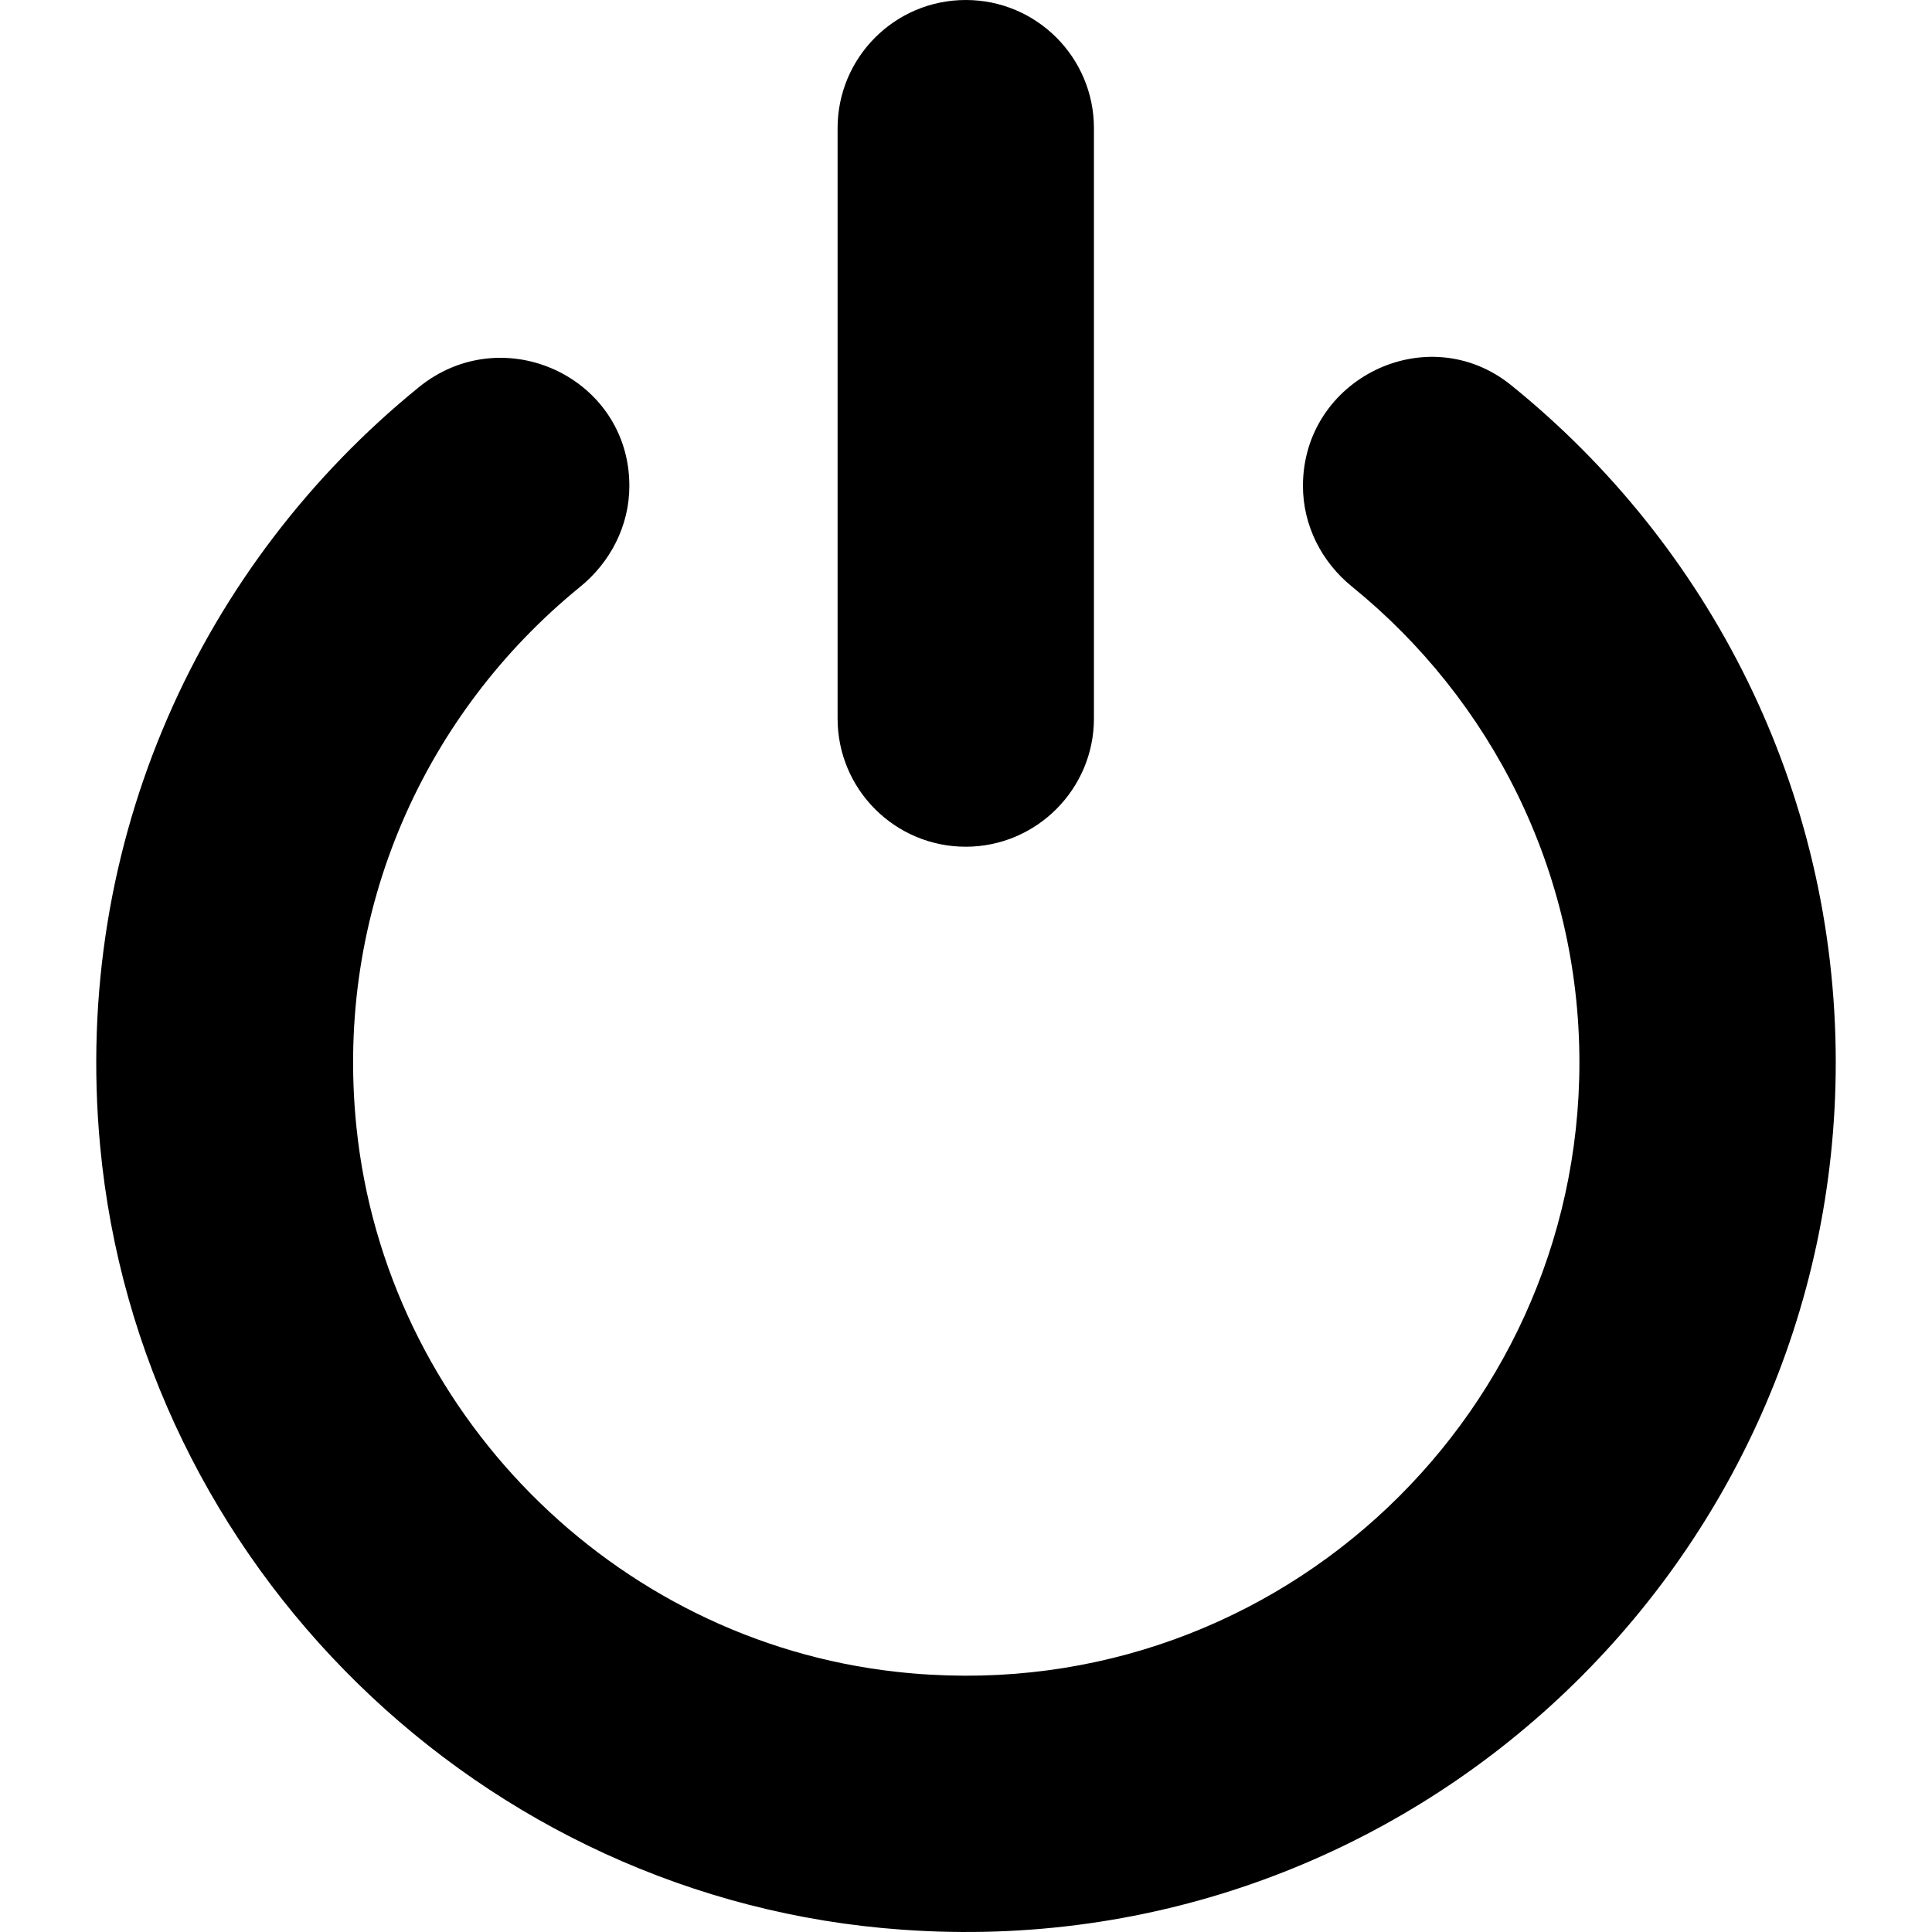
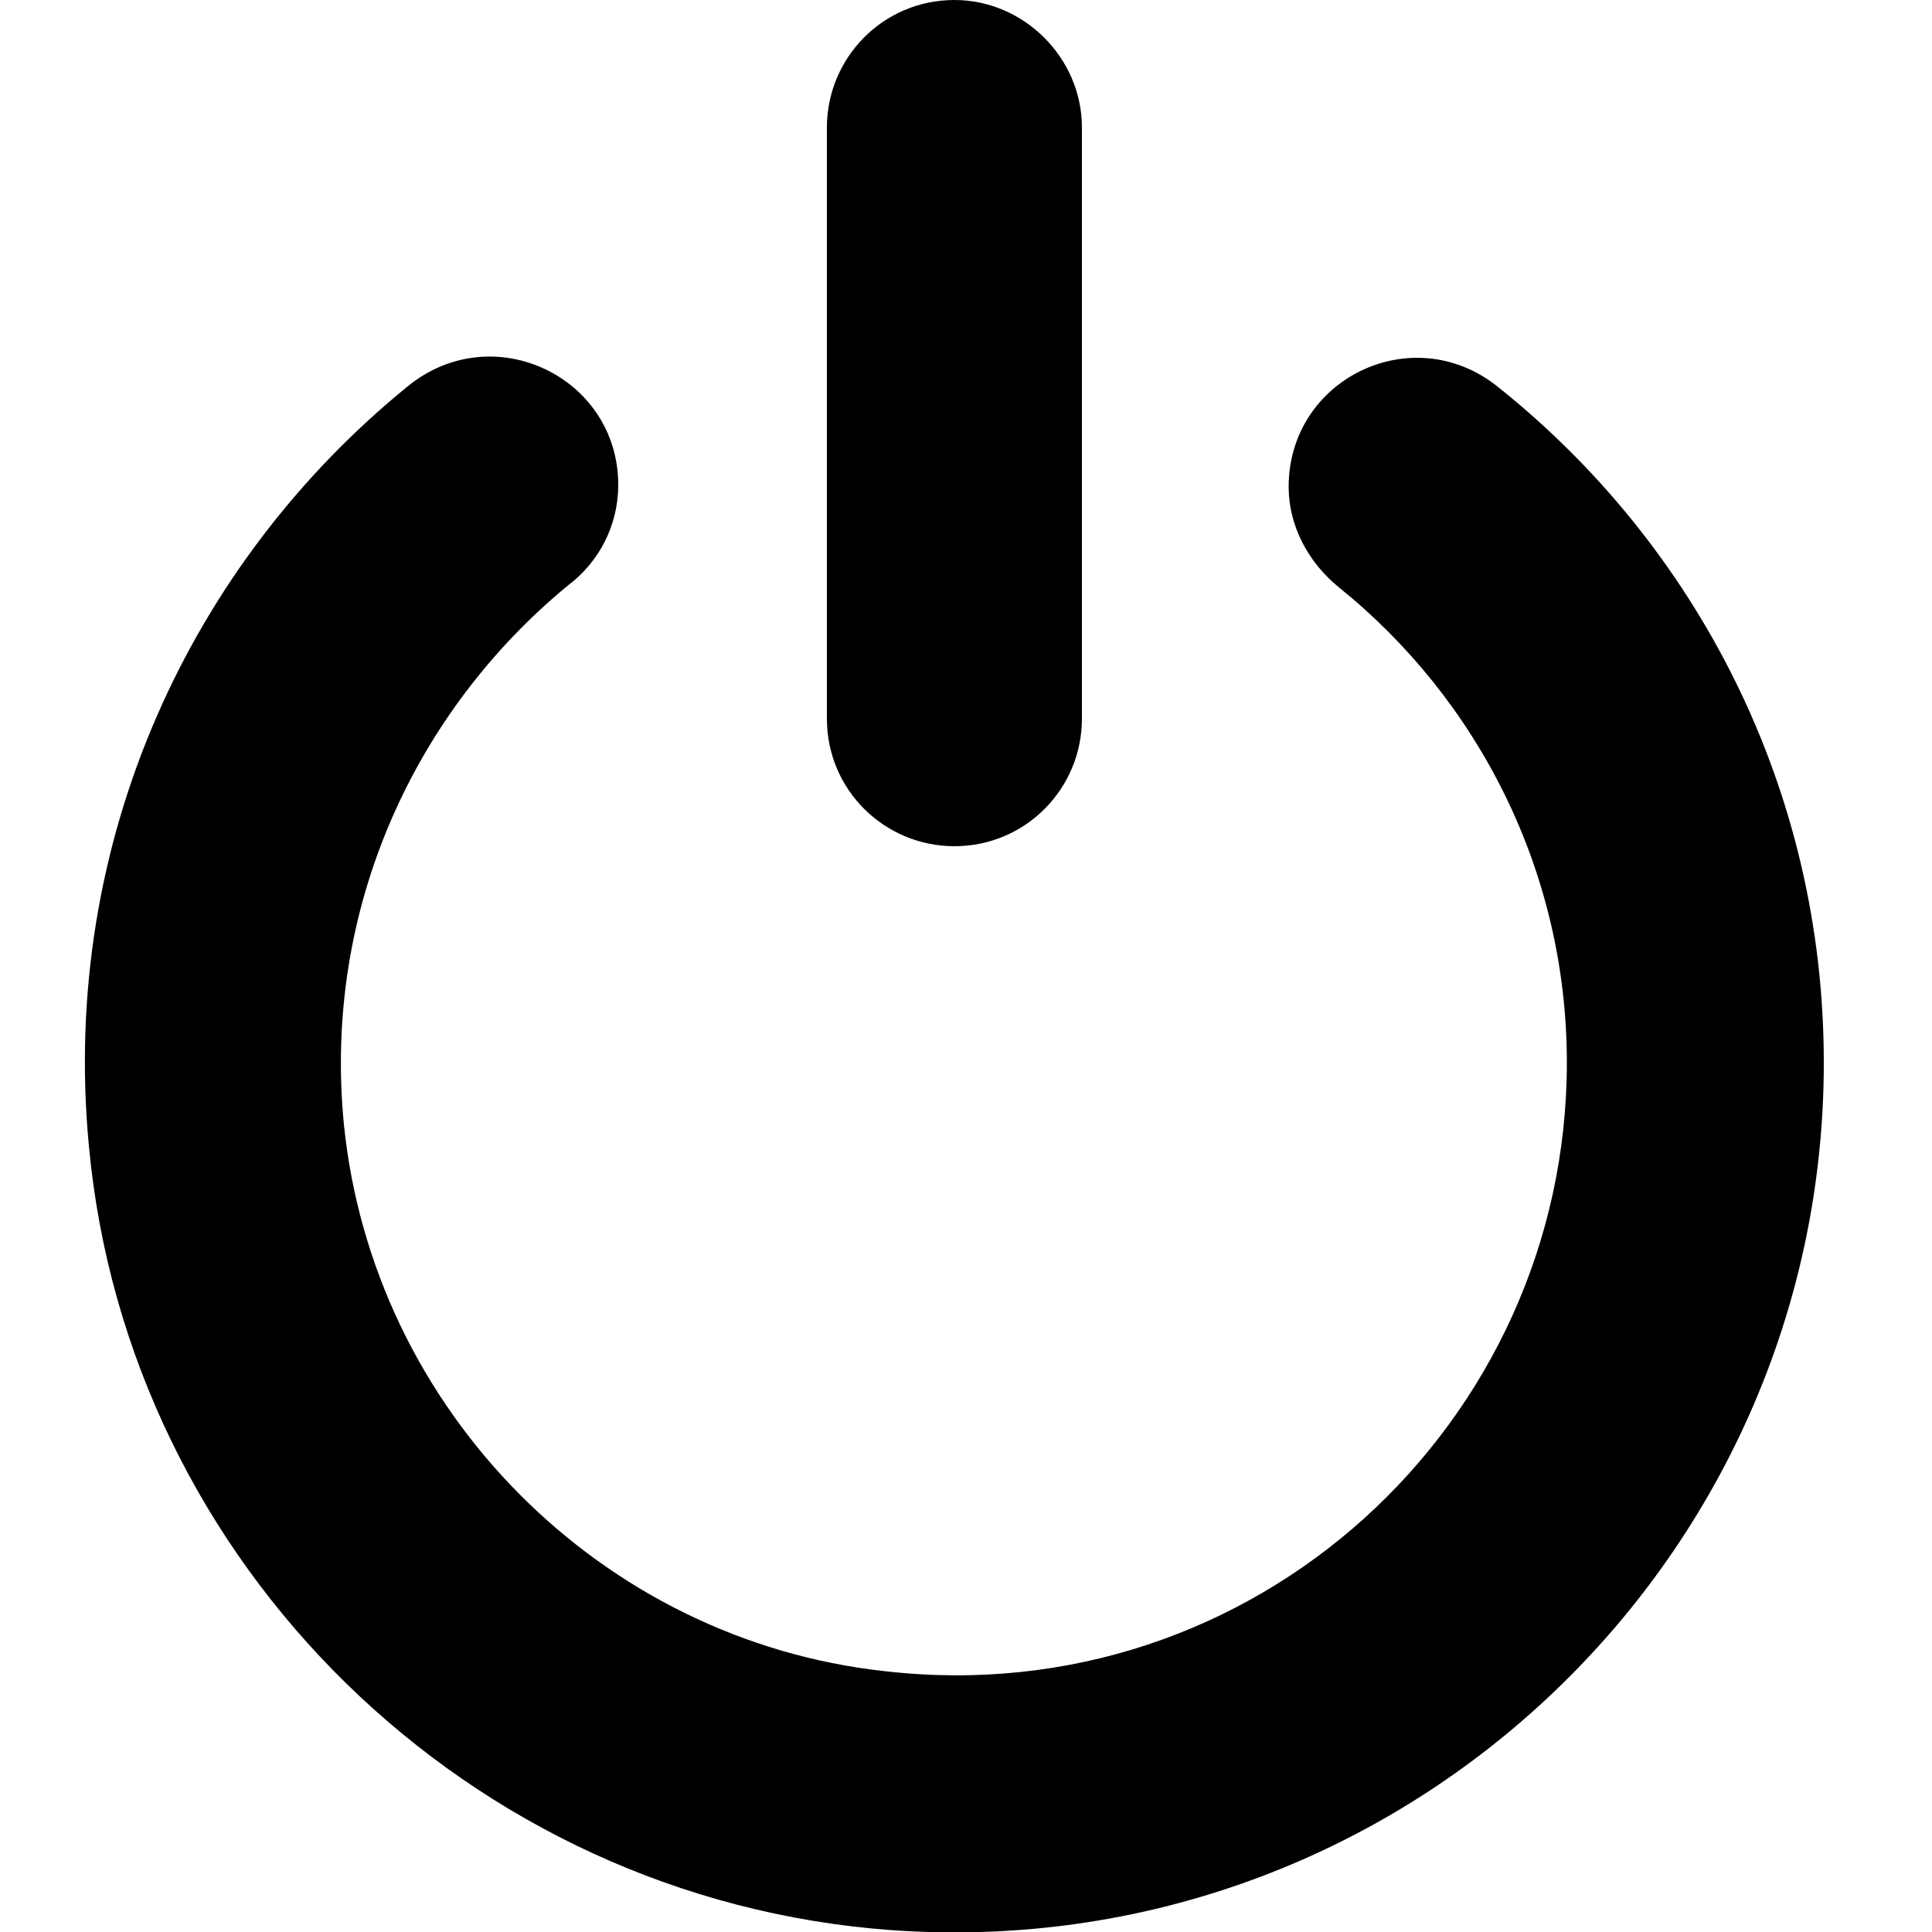
- <svg xmlns="http://www.w3.org/2000/svg" version="1.1" id="Capa_1" x="0px" y="0px" viewBox="0 0 489.888 489.888" style="enable-background:new 0 0 489.888 489.888;" xml:space="preserve">
+ <svg xmlns="http://www.w3.org/2000/svg" version="1.1" id="Calque_1" x="0px" y="0px" viewBox="0 0 100 100" style="enable-background:new 0 0 100 100;" xml:space="preserve">
  <g>
    <g>
-       <path d="M25.383,290.5c-7.2-77.5,25.9-147.7,80.8-192.3c21.4-17.4,53.4-2.5,53.4,25l0,0c0,10.1-4.8,19.4-12.6,25.7    c-38.9,31.7-62.3,81.7-56.6,136.9c7.4,71.9,65,130.1,136.8,138.1c93.7,10.5,173.3-62.9,173.3-154.5c0-48.6-22.5-92.1-57.6-120.6    c-7.8-6.3-12.5-15.6-12.5-25.6l0,0c0-27.2,31.5-42.6,52.7-25.6c50.2,40.5,82.4,102.4,82.4,171.8c0,126.9-107.8,229.2-236.7,219.9    C122.183,481.8,35.283,396.9,25.383,290.5z M244.883,0c-18,0-32.5,14.6-32.5,32.5v149.7c0,18,14.6,32.5,32.5,32.5    s32.5-14.6,32.5-32.5V32.5C277.383,14.6,262.883,0,244.883,0z" />
+       <path d="M4.6,59.3C3.1,43.5,9.9,29.1,21.1,20c4.4-3.6,10.9-0.5,10.9,5.1l0,0c0,2.1-1,4-2.6,5.2c-7.9,6.5-12.7,16.7-11.6,27.9    C19.3,73,31.1,84.9,45.8,86.5C64.9,88.7,81.1,73.7,81.1,55c0-9.9-4.6-18.8-11.8-24.6c-1.6-1.3-2.6-3.2-2.6-5.2l0,0    c0-5.6,6.4-8.7,10.8-5.2C87.8,28.2,94.4,40.8,94.4,55c0,25.9-22,46.8-48.3,44.9C24.3,98.3,6.6,81,4.6,59.3z M49.4,0    c-3.7,0-6.6,3-6.6,6.6v30.6c0,3.7,3,6.6,6.6,6.6c3.7,0,6.6-3,6.6-6.6V6.6C56,3,53,0,49.4,0z" />
    </g>
  </g>
-   <g>
- </g>
-   <g>
- </g>
-   <g>
- </g>
-   <g>
- </g>
-   <g>
- </g>
-   <g>
- </g>
-   <g>
- </g>
-   <g>
- </g>
-   <g>
- </g>
-   <g>
- </g>
-   <g>
- </g>
-   <g>
- </g>
-   <g>
- </g>
-   <g>
- </g>
-   <g>
- </g>
</svg>
